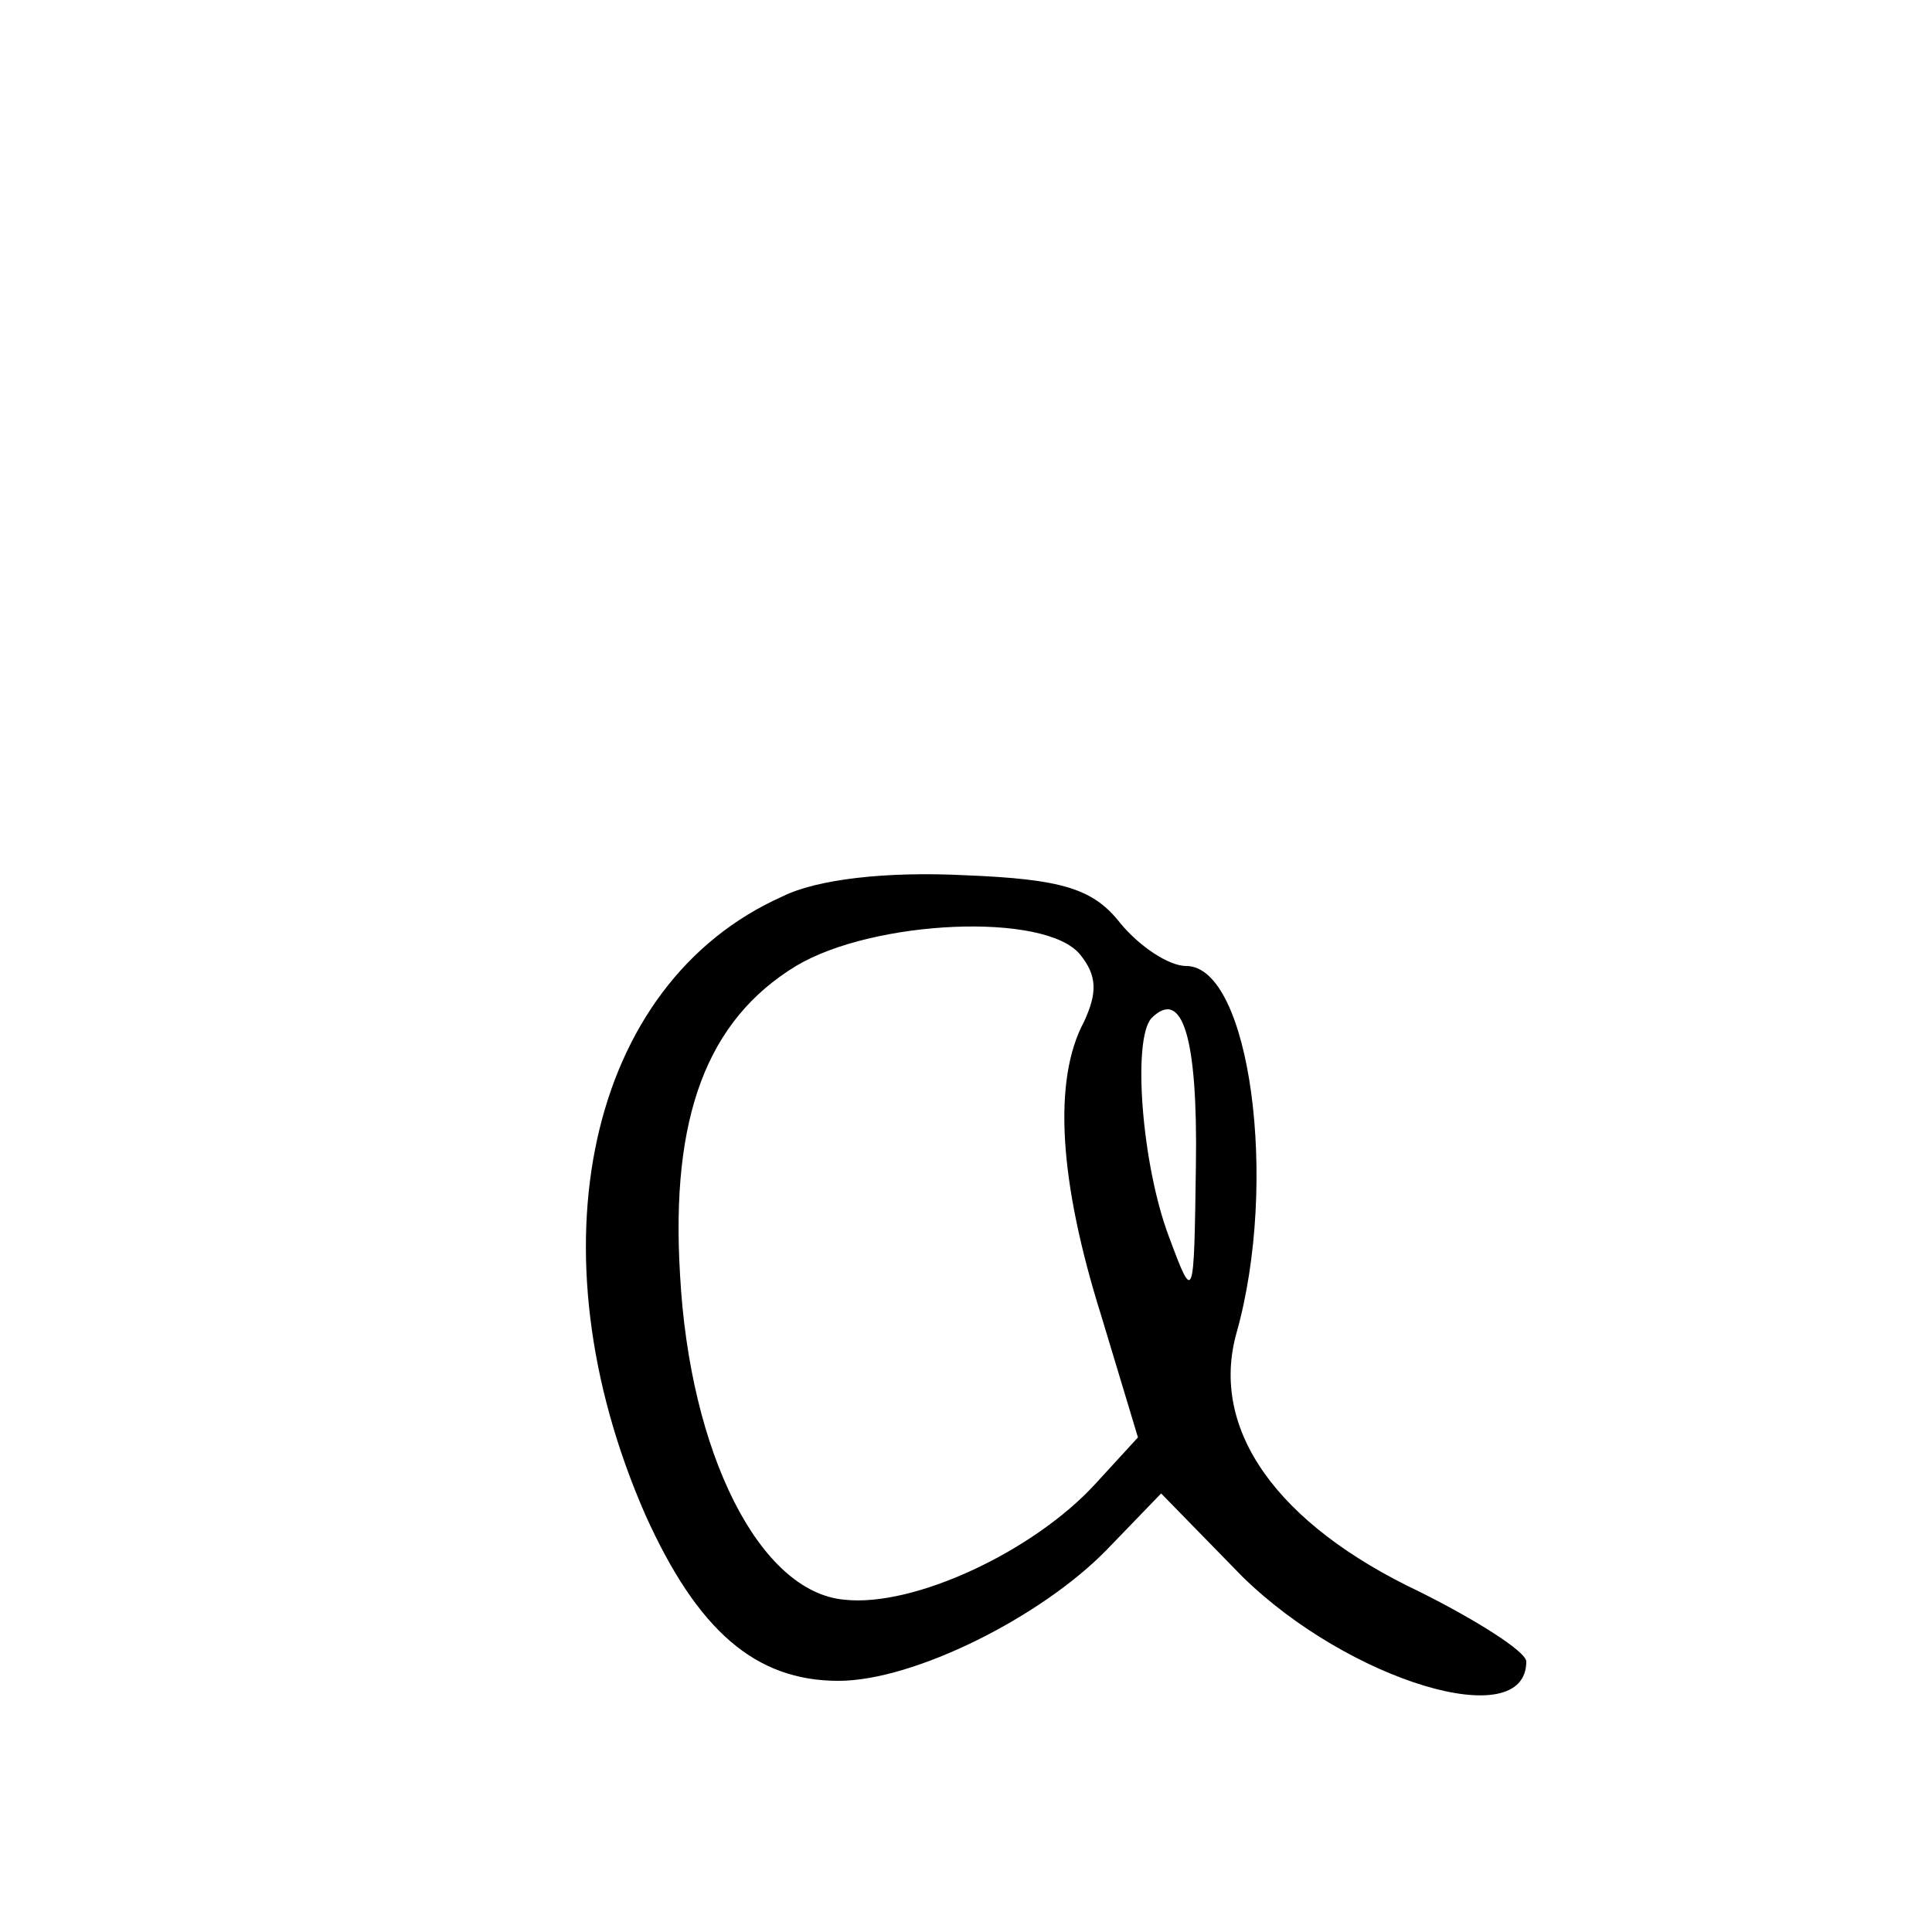
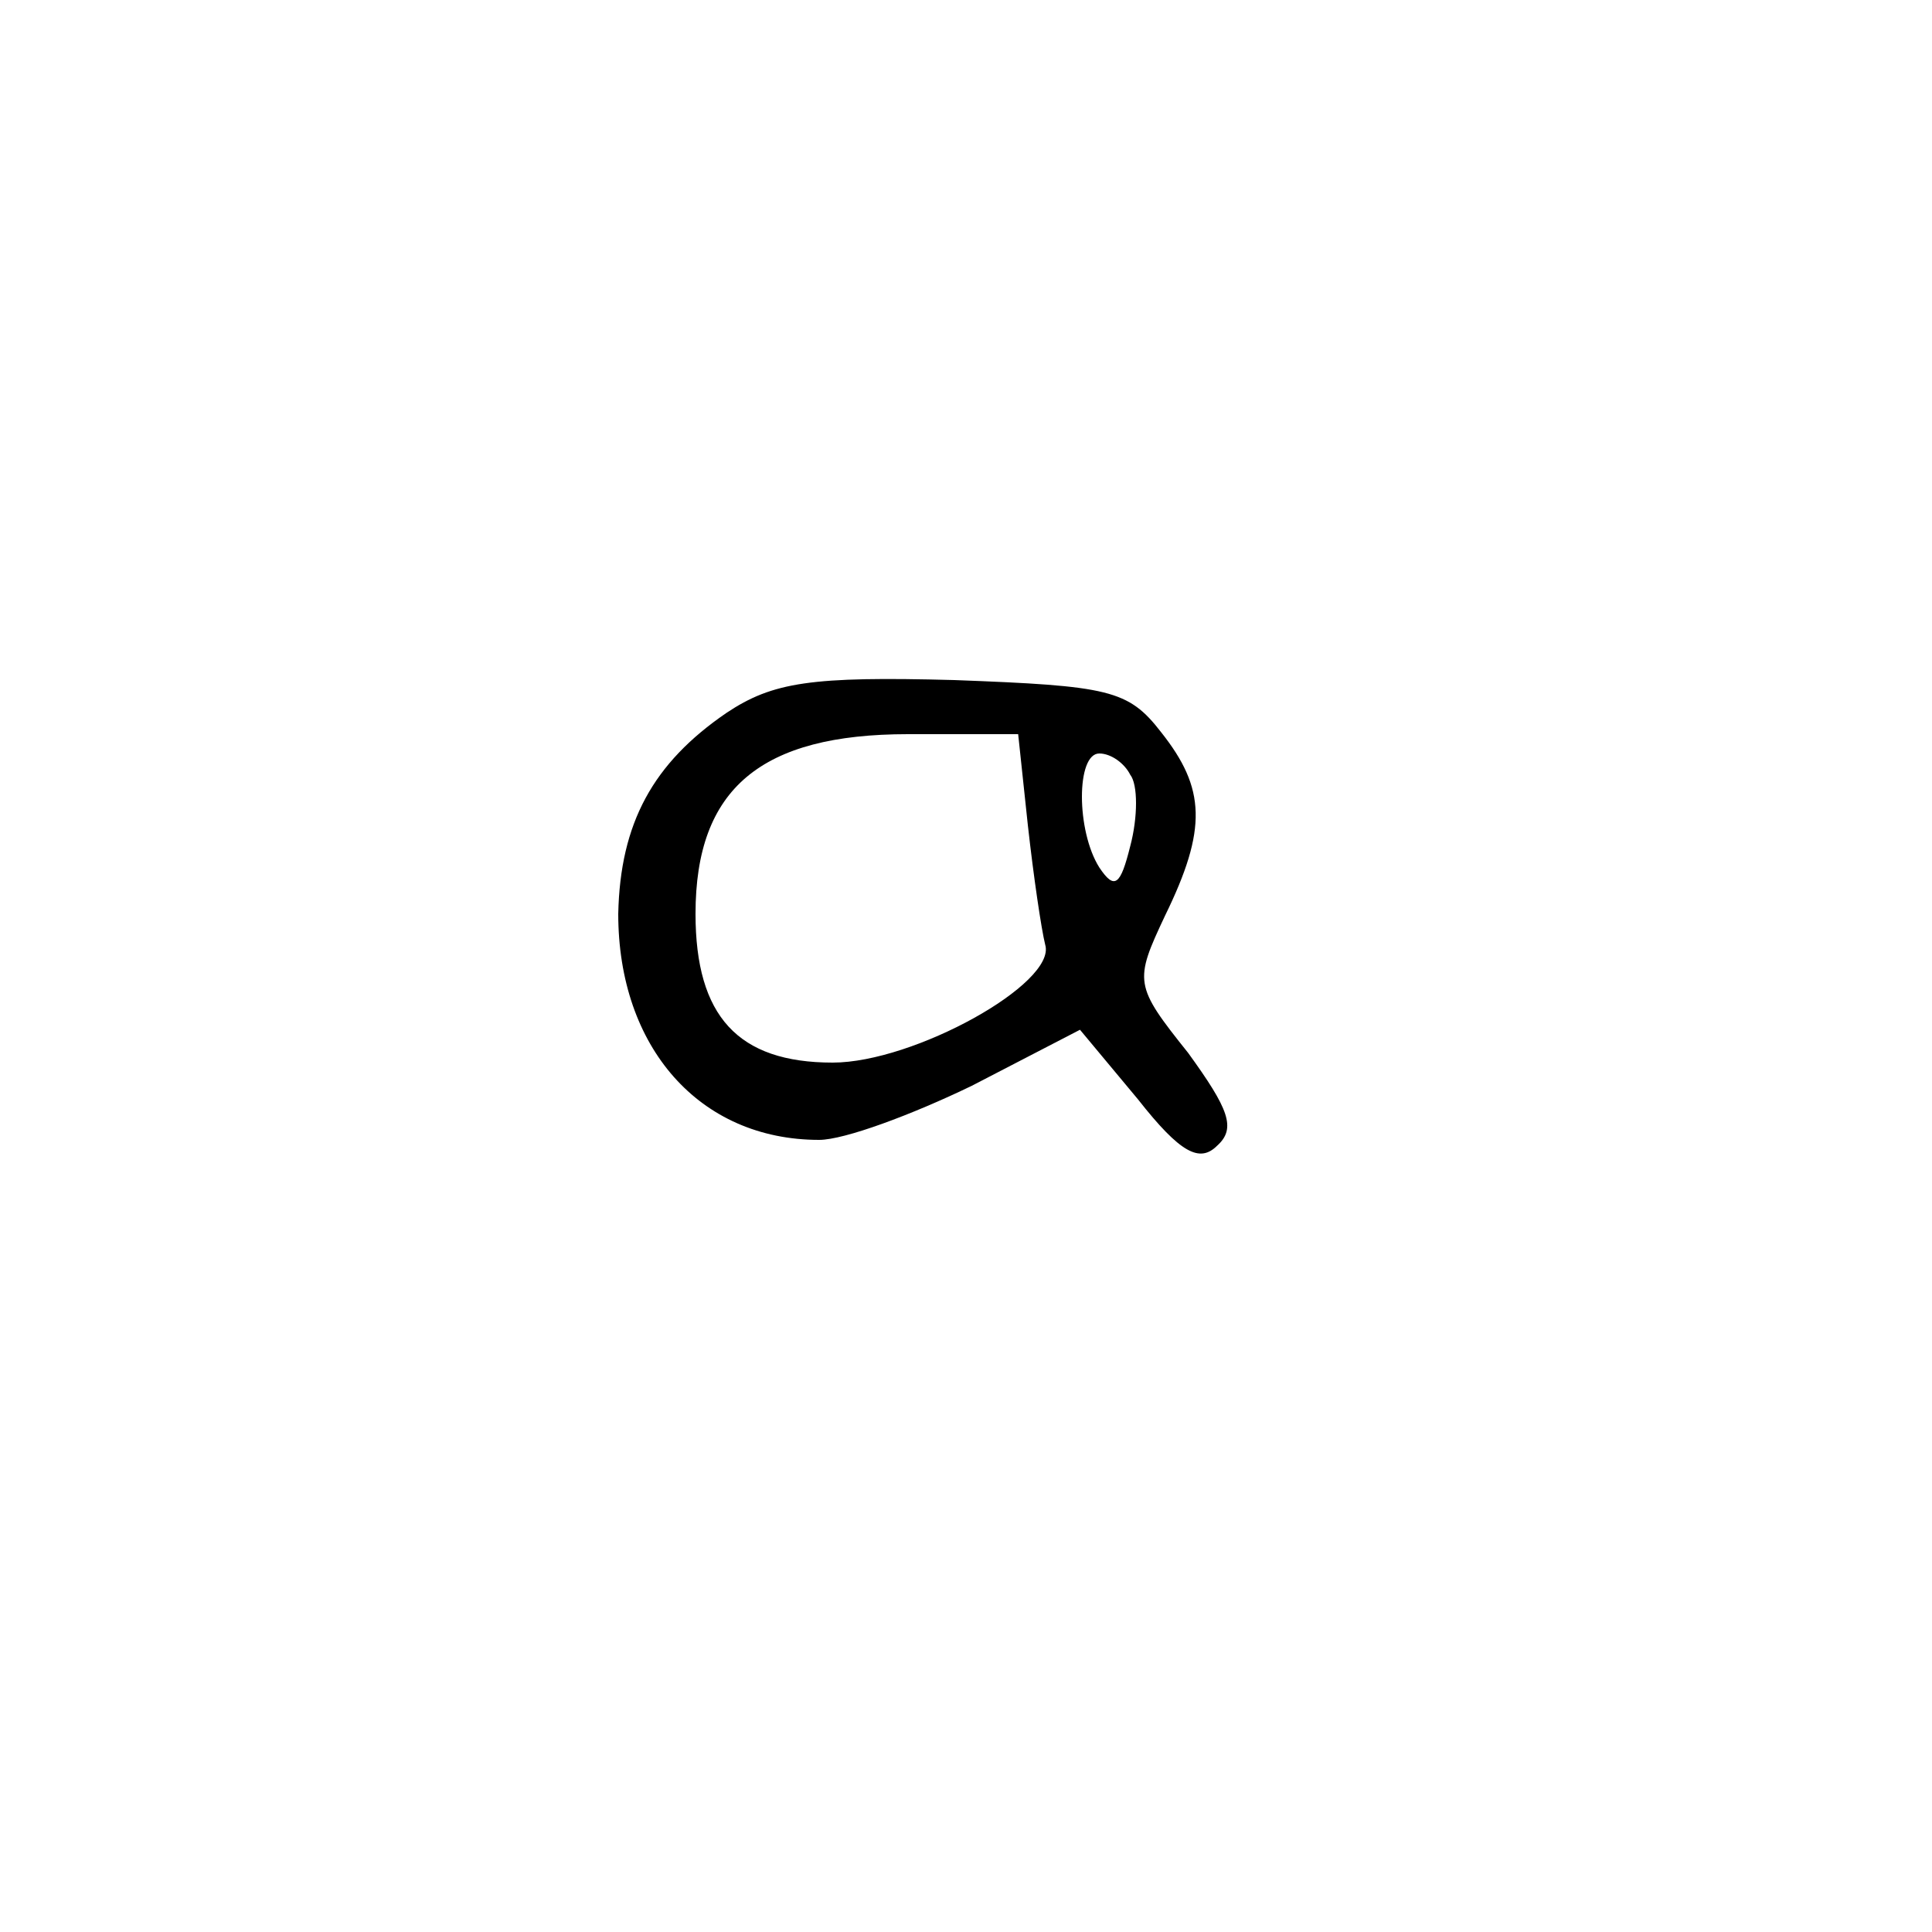
<svg xmlns="http://www.w3.org/2000/svg" version="1.0" width="100pt" height="100pt" viewBox="0 0 100 100" preserveAspectRatio="xMidYMid meet">
  <g transform="translate(0,100) scale(0.1,-0.1)" fill="#000000" stroke="none">
-     <path d="M405 536 c-101 -45 -131 -183 -71 -320 27 -60 57 -86 100 -86 39 0 105 33 139 68 l28 29 42 -43 c55 -54 147 -82 147 -44 0 5 -25 21 -55 36 -74 35 -109 84 -95 134 22 78 7 190 -26 190 -9 0 -24 10 -34 22 -14 18 -30 23 -81 25 -40 2 -76 -2 -94 -11z m154 -30 c9 -11 9 -20 2 -35 -16 -30 -13 -82 9 -152 l19 -63 -22 -24 c-32 -35 -94 -64 -130 -60 -44 4 -80 76 -85 168 -5 82 14 132 60 160 40 24 129 28 147 6z m60 -109 c-1 -71 -1 -72 -14 -37 -14 37 -19 102 -9 113 16 16 24 -10 23 -76z" />
+     <path d="M376 631 c-38 -26 -55 -57 -56 -104 0 -69 42 -117 104 -117 13 0 48 13 79 28 l56 29 30 -36 c22 -28 32 -33 41 -24 10 9 6 19 -15 48 -28 35 -28 37 -12 71 22 45 21 66 -2 95 -17 22 -27 24 -107 27 -74 2 -94 -1 -118 -17z m156 -58 c3 -27 7 -54 9 -62 6 -20 -68 -61 -110 -61 -49 0 -71 24 -71 77 0 65 34 93 110 93 l57 0 5 -47z m53 26 c4 -5 4 -22 0 -37 -5 -20 -8 -23 -16 -11 -12 19 -12 59 0 59 6 0 13 -5 16 -11z" />
  </g>
</svg>
